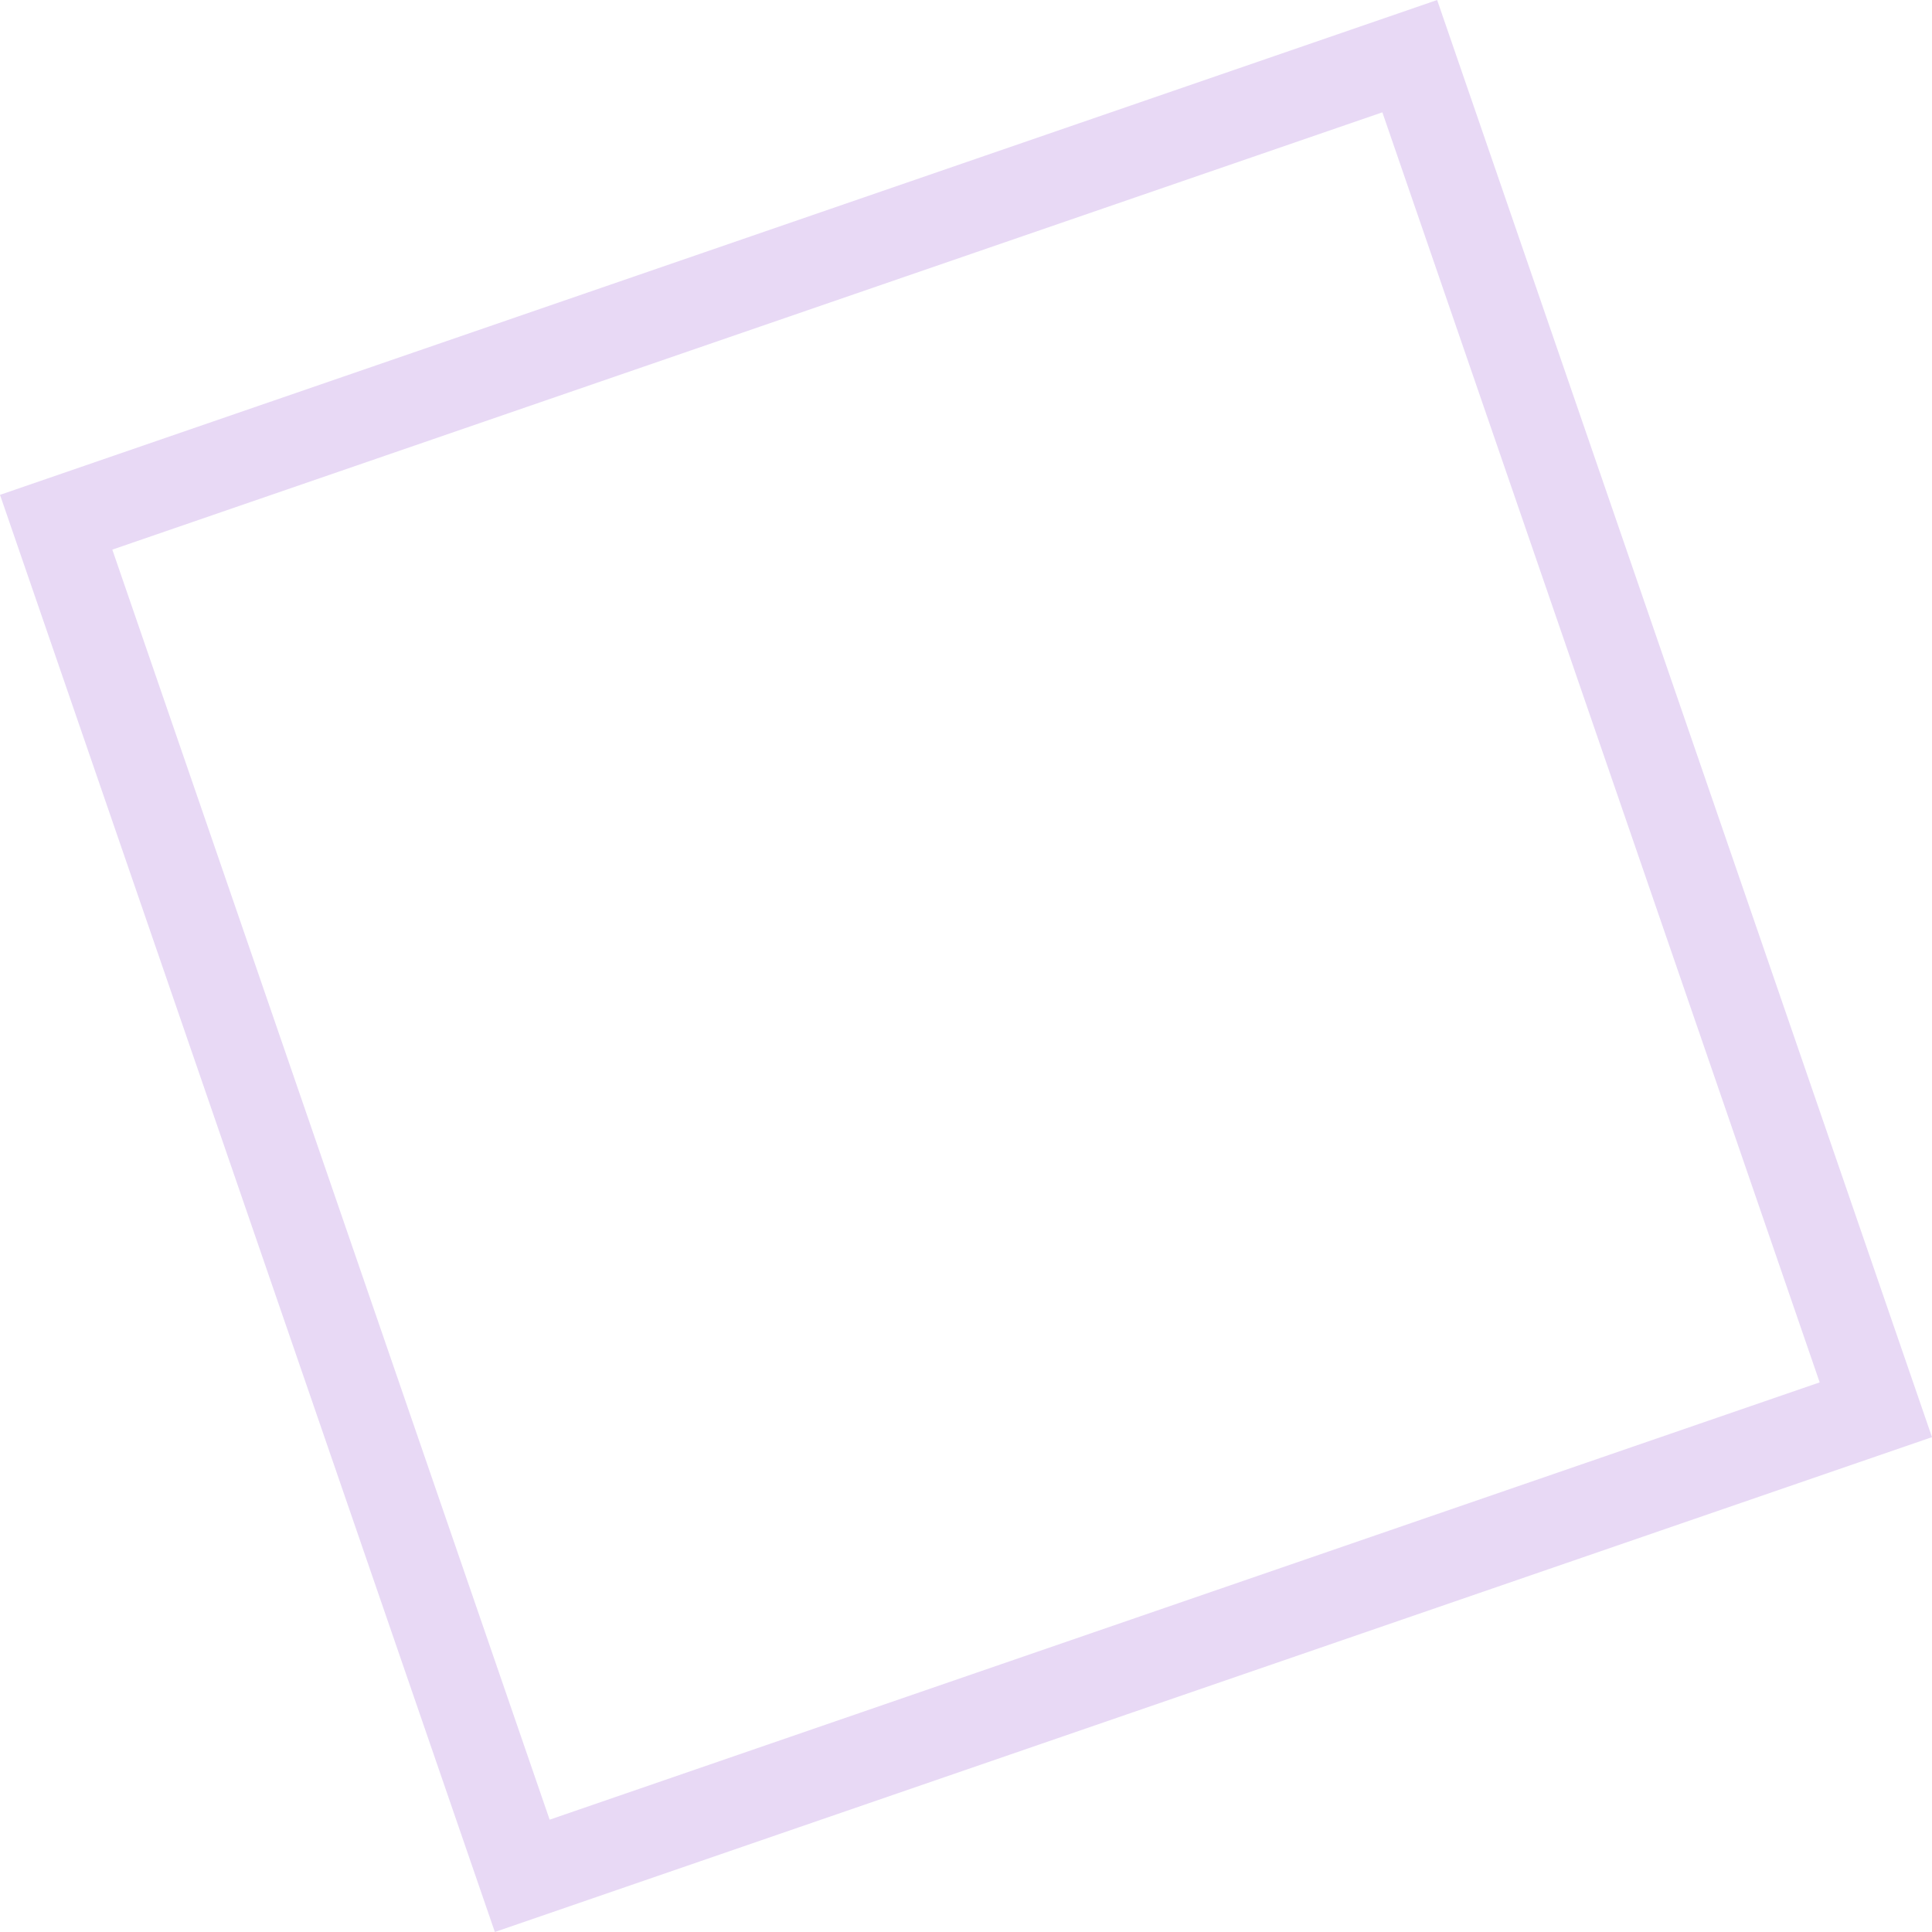
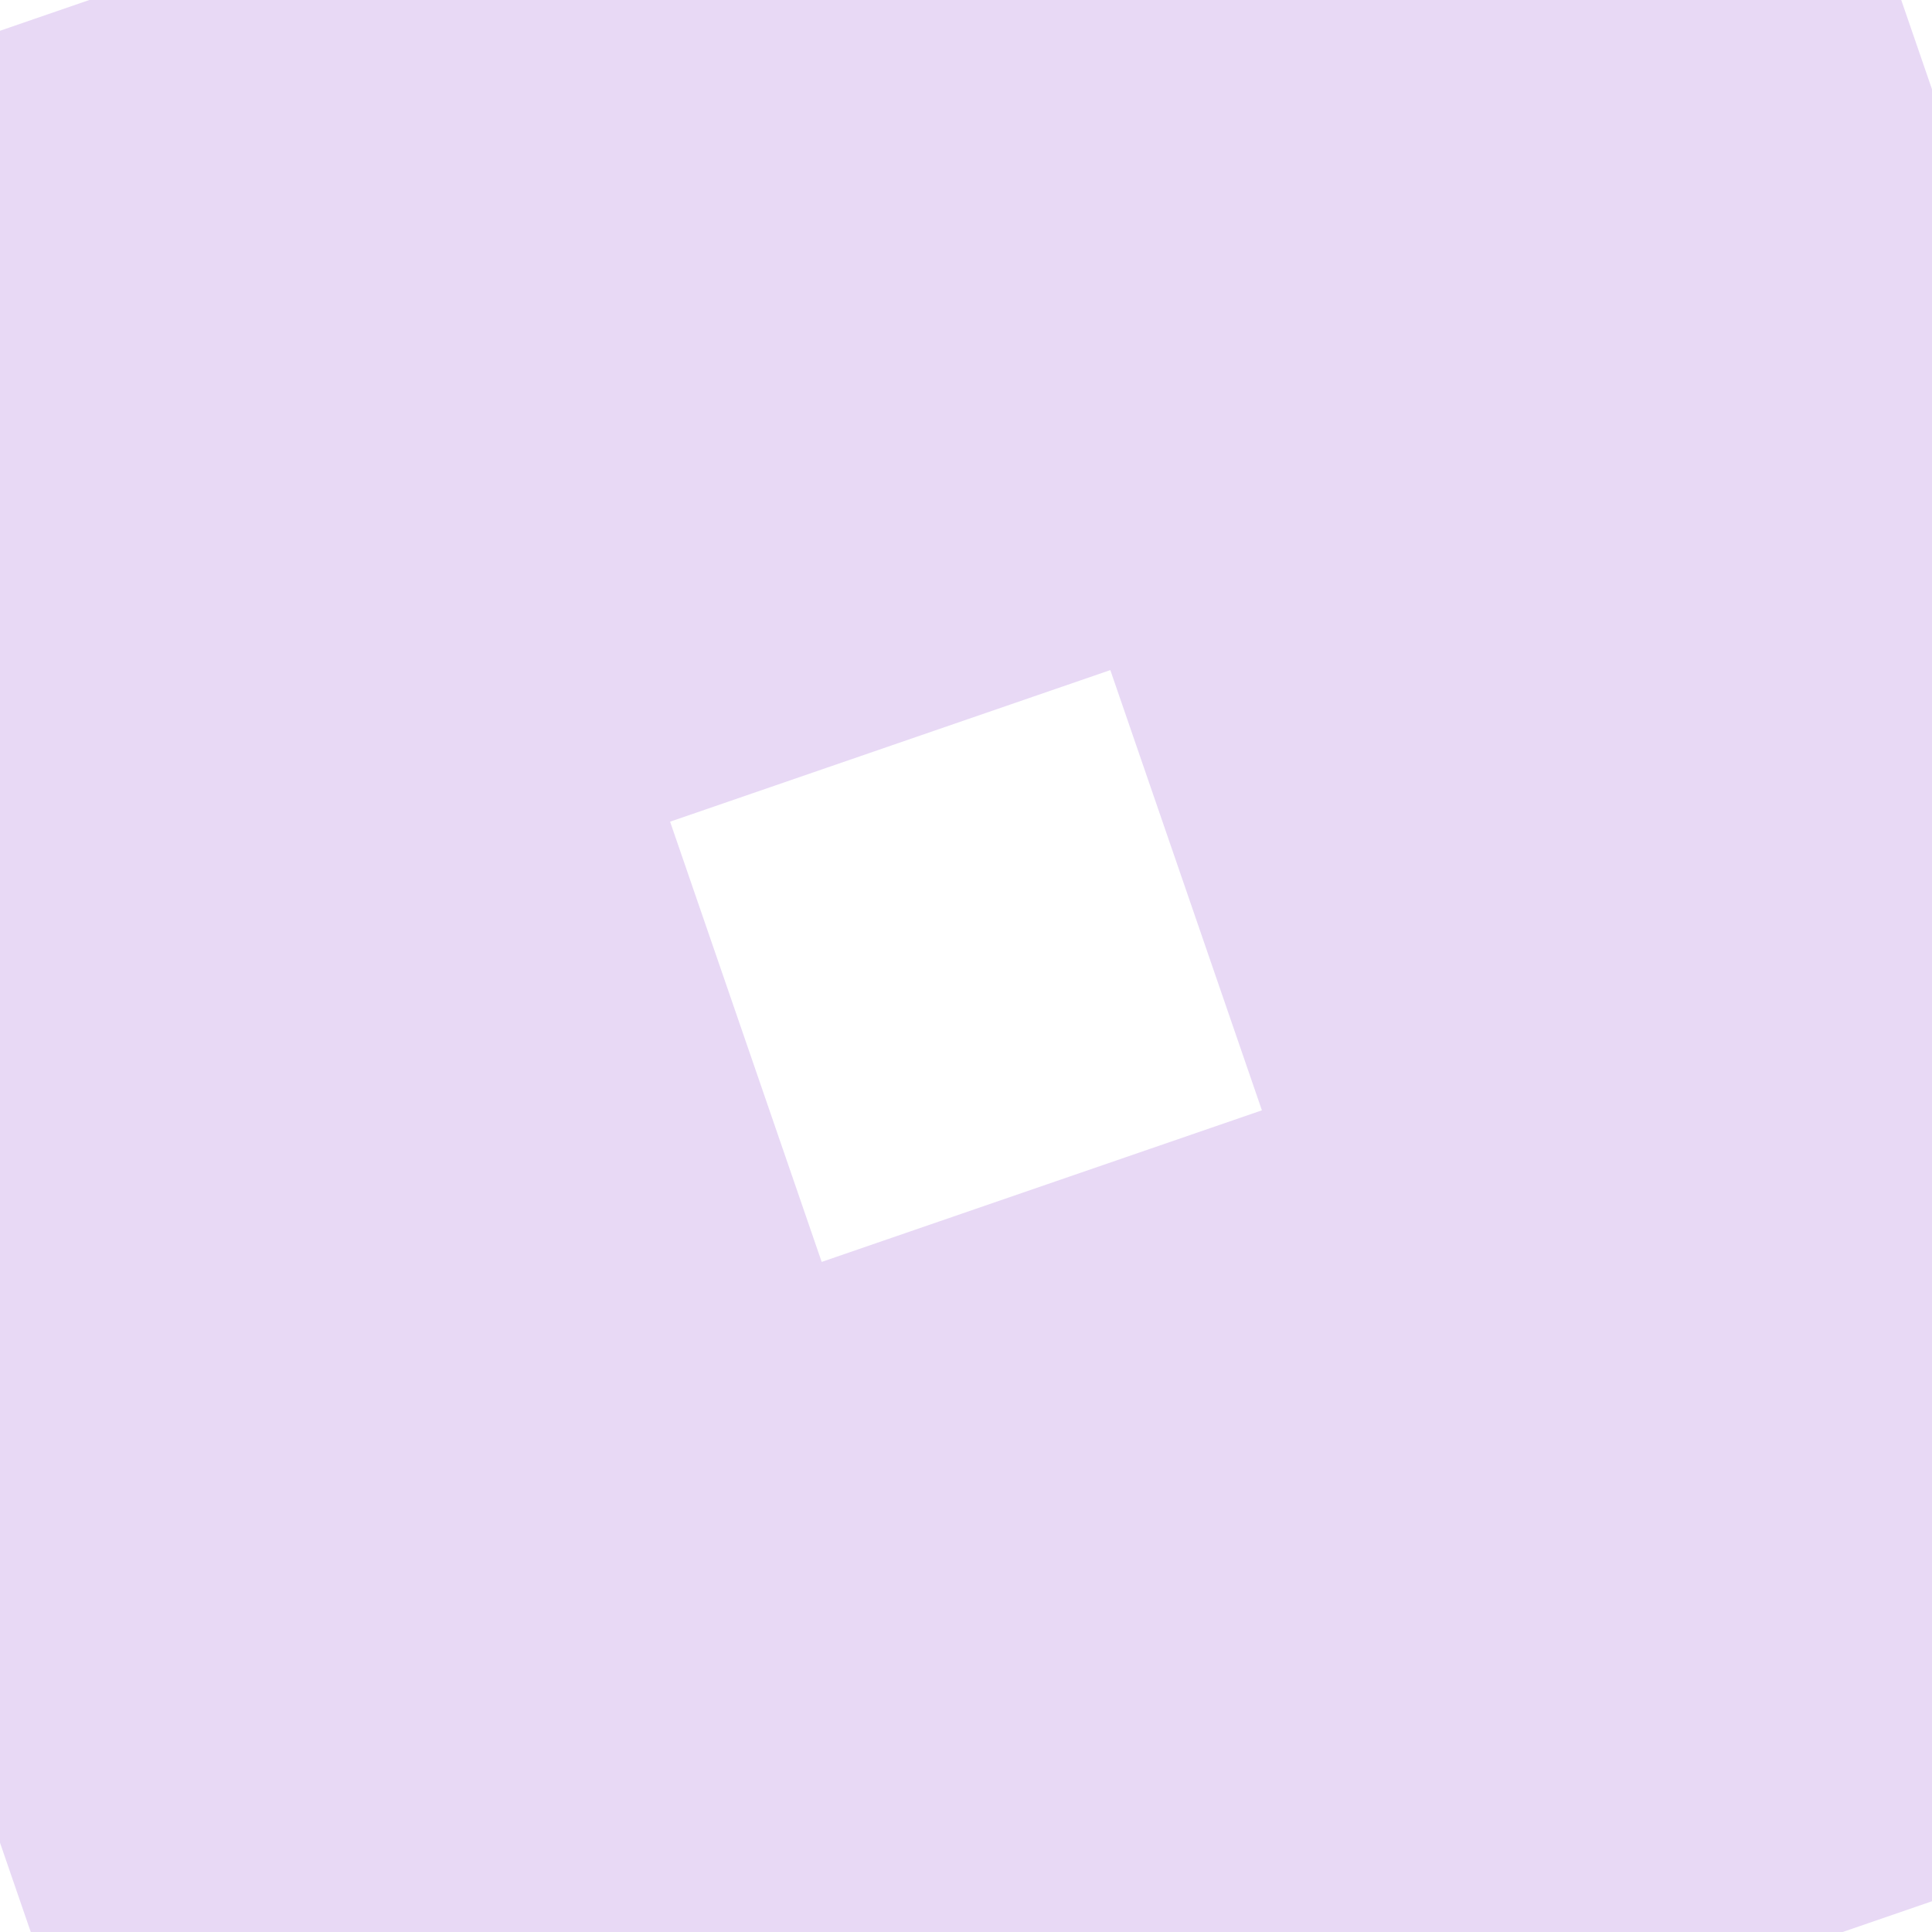
- <svg xmlns="http://www.w3.org/2000/svg" width="218.627" height="218.627" viewBox="0 0 218.627 218.627">
-   <g id="Rechteck_24" data-name="Rechteck 24" transform="translate(0 55.998) rotate(-19)" fill="none" stroke="#8c43cf" stroke-width="10" opacity="0.2">
+ <svg xmlns="http://www.w3.org/2000/svg" width="10" height="10" viewBox="0 0 218.627 218.627">
+   <g id="Rechteck_24" data-name="Rechteck 24" transform="translate(0 55.998) rotate(-19)" fill="none" stroke="#8c43cf" stroke-width="5" opacity="0.2">
    <rect width="172" height="172" stroke="none" />
-     <rect x="5" y="5" width="162" height="162" fill="none" />
+     <rect x="5" y="5" width="162" height="162" fill="none" vector-effect="non-scaling-stroke" />
  </g>
</svg>
